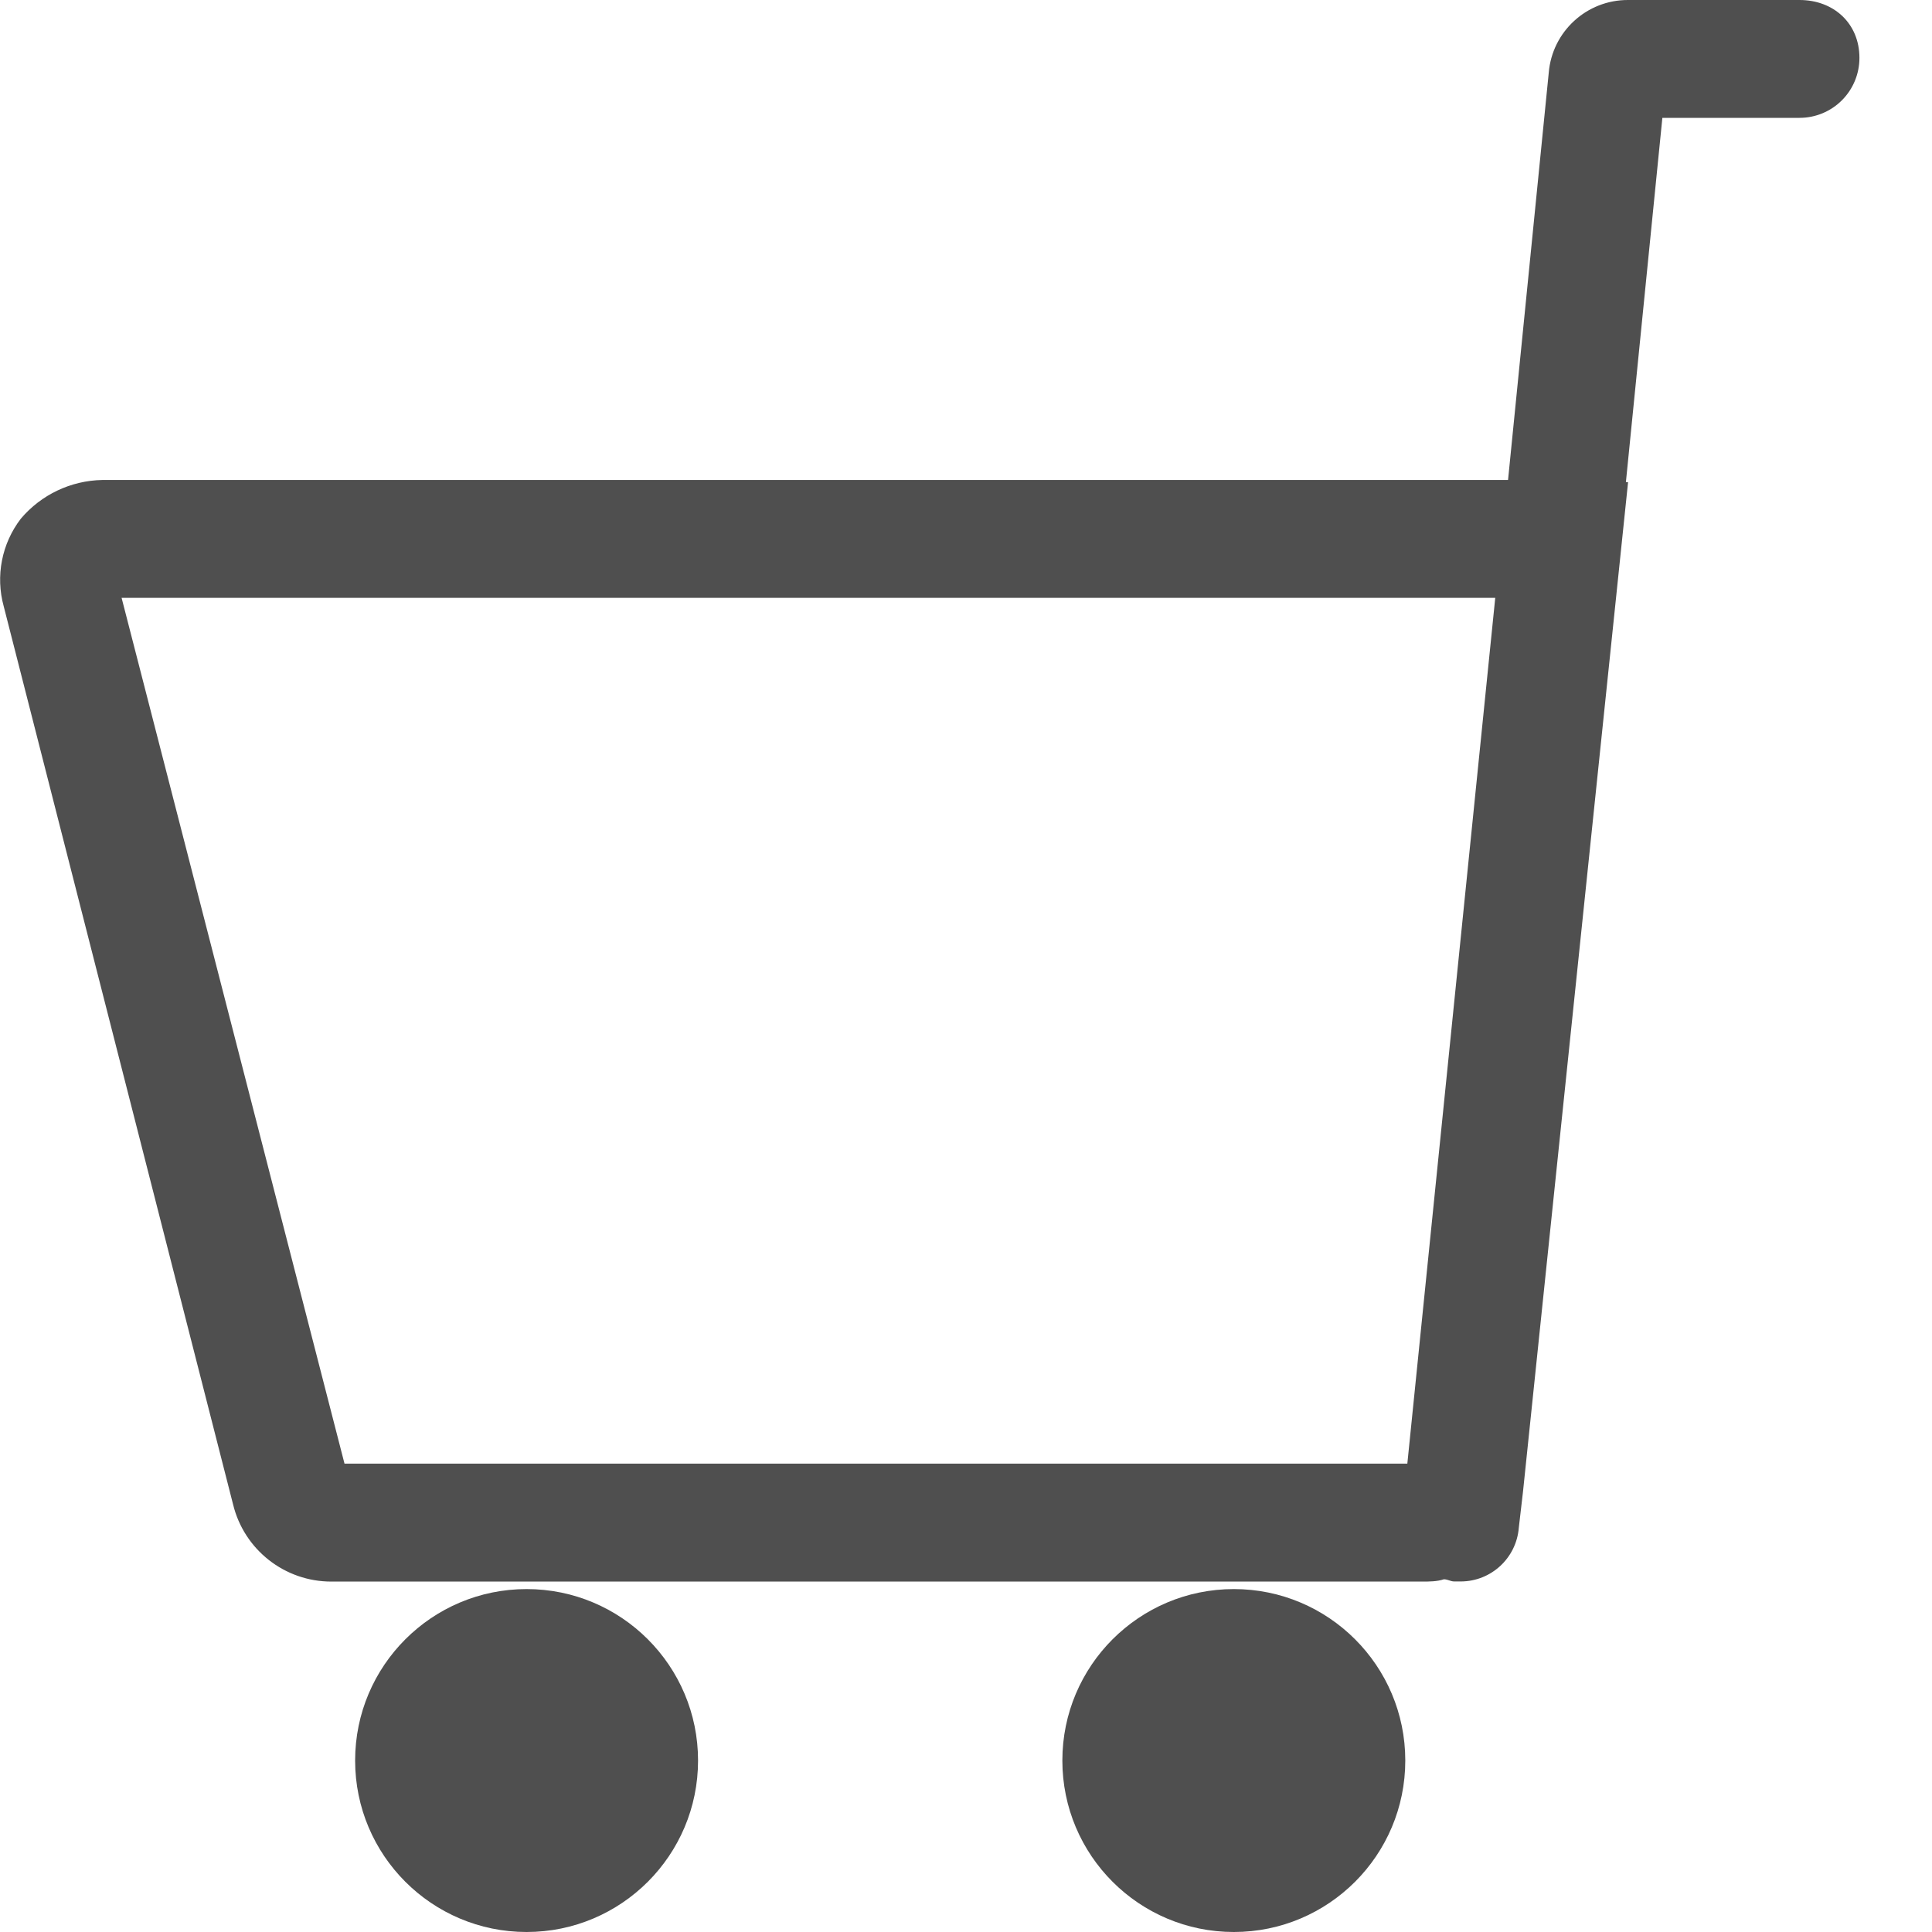
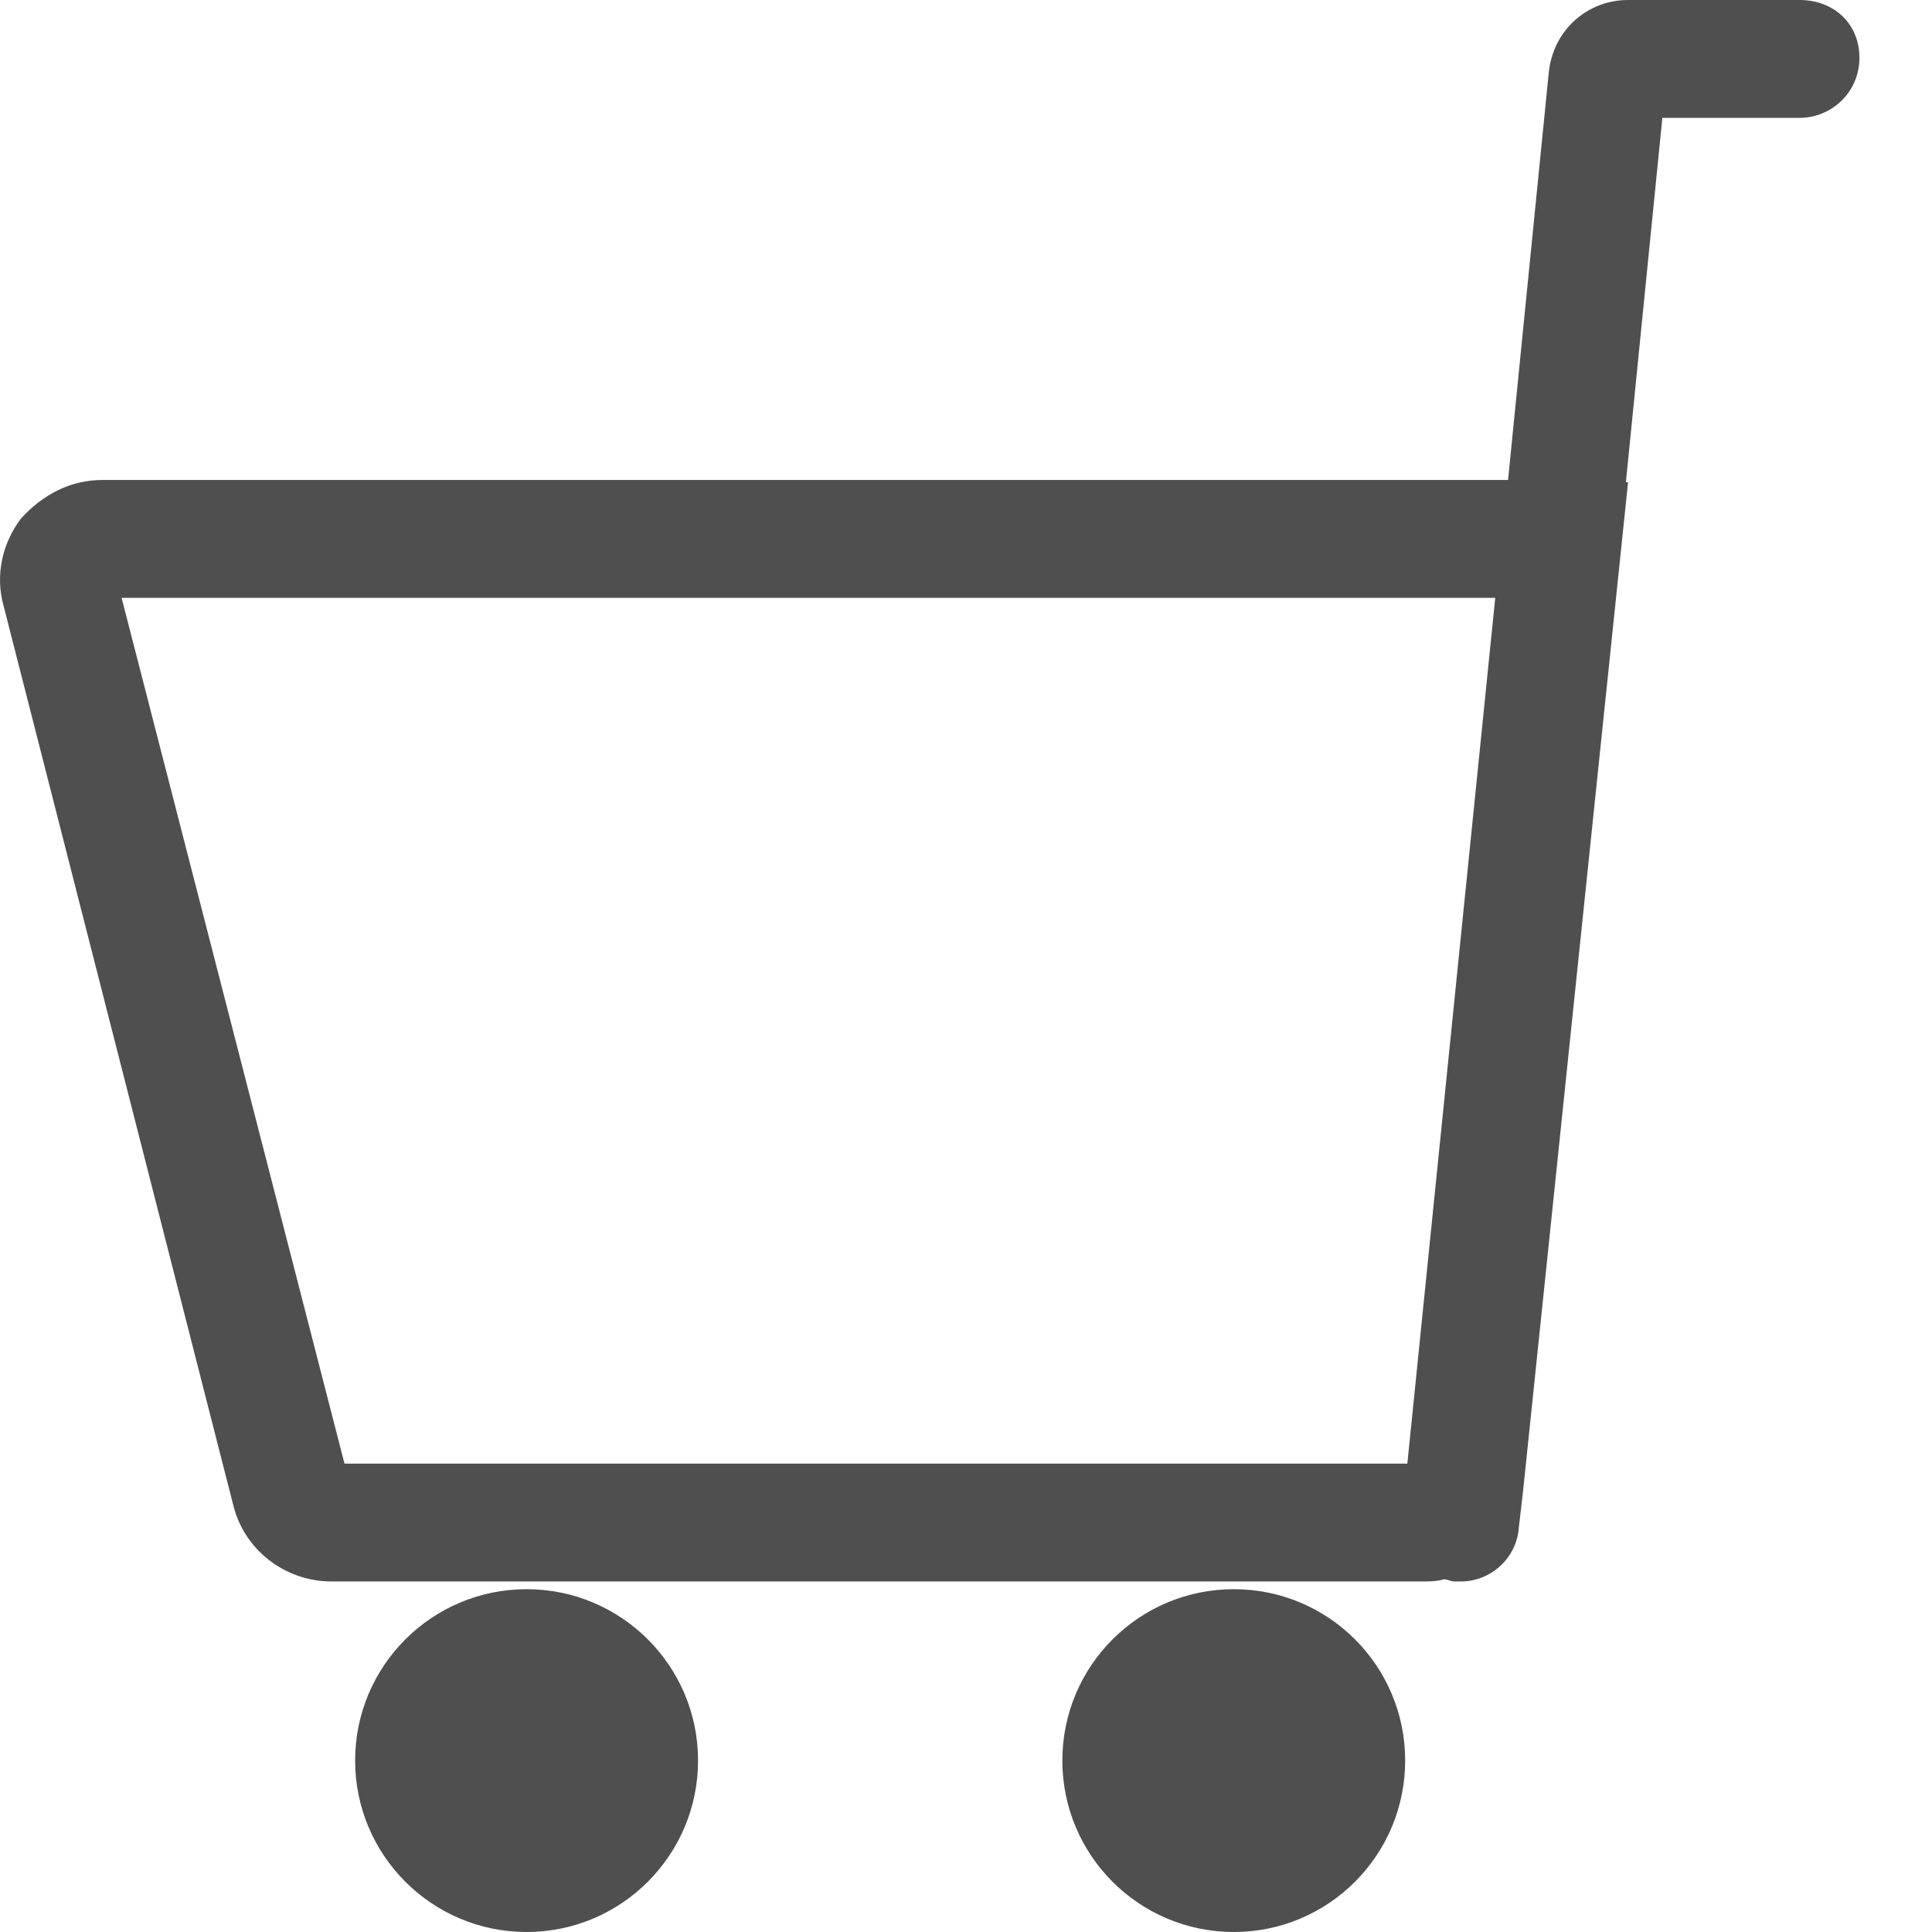
- <svg xmlns="http://www.w3.org/2000/svg" fill="none" viewBox="0 0 16 16">
-   <path d="M14.903 0h-1.42a.657.657 0 00-.657.603l-.337 3.372H.847a.906.906 0 00-.674.32.83.83 0 00-.142.727l1.899 7.436a.837.837 0 00.816.64h9.033c.053 0 .124 0 .178-.019.035 0 .053.018.088.018h.054a.483.483 0 00.479-.444l.035-.301.87-8.359h-.018l.302-3.017h1.136a.496.496 0 00.496-.497c0-.284-.212-.479-.496-.479zM1.007 4.951h11.376l-.728 7.17H2.853l-1.846-7.17zM4.361 16a1.42 1.42 0 100-2.84 1.42 1.42 0 000 2.84zm5.857 0a1.42 1.42 0 100-2.84 1.42 1.42 0 000 2.84z" fill="#4F4F4F" />
+ <svg xmlns="http://www.w3.org/2000/svg" width="16" height="16" viewBox="0 0 16 16" fill="none">
+   <path d="M14.903 0H13.483C13.146 0 12.862 0.248 12.826 0.603L12.489 3.975H0.847C0.581 3.975 0.35 4.099 0.173 4.295C0.013 4.508 -0.04 4.774 0.031 5.022L1.93 12.458C2.018 12.831 2.356 13.097 2.746 13.097H11.779C11.832 13.097 11.903 13.097 11.957 13.079C11.992 13.079 12.01 13.097 12.045 13.097C12.063 13.097 12.081 13.097 12.099 13.097C12.347 13.097 12.56 12.902 12.578 12.653L12.613 12.352L13.483 3.993H13.465L13.767 0.976H14.903C15.169 0.976 15.399 0.763 15.399 0.479C15.399 0.195 15.187 0 14.903 0ZM1.007 4.951H12.383L11.655 12.121H2.853L1.007 4.951Z" fill="#4F4F4F" />
+   <path d="M4.361 16C5.145 16 5.781 15.364 5.781 14.58C5.781 13.796 5.145 13.161 4.361 13.161C3.577 13.161 2.941 13.796 2.941 14.58C2.941 15.364 3.577 16 4.361 16Z" fill="#4F4F4F" />
+   <path d="M10.218 16C11.002 16 11.637 15.364 11.637 14.58C11.637 13.796 11.002 13.161 10.218 13.161C9.433 13.161 8.798 13.796 8.798 14.58C8.798 15.364 9.433 16 10.218 16Z" fill="#4F4F4F" />
</svg>
